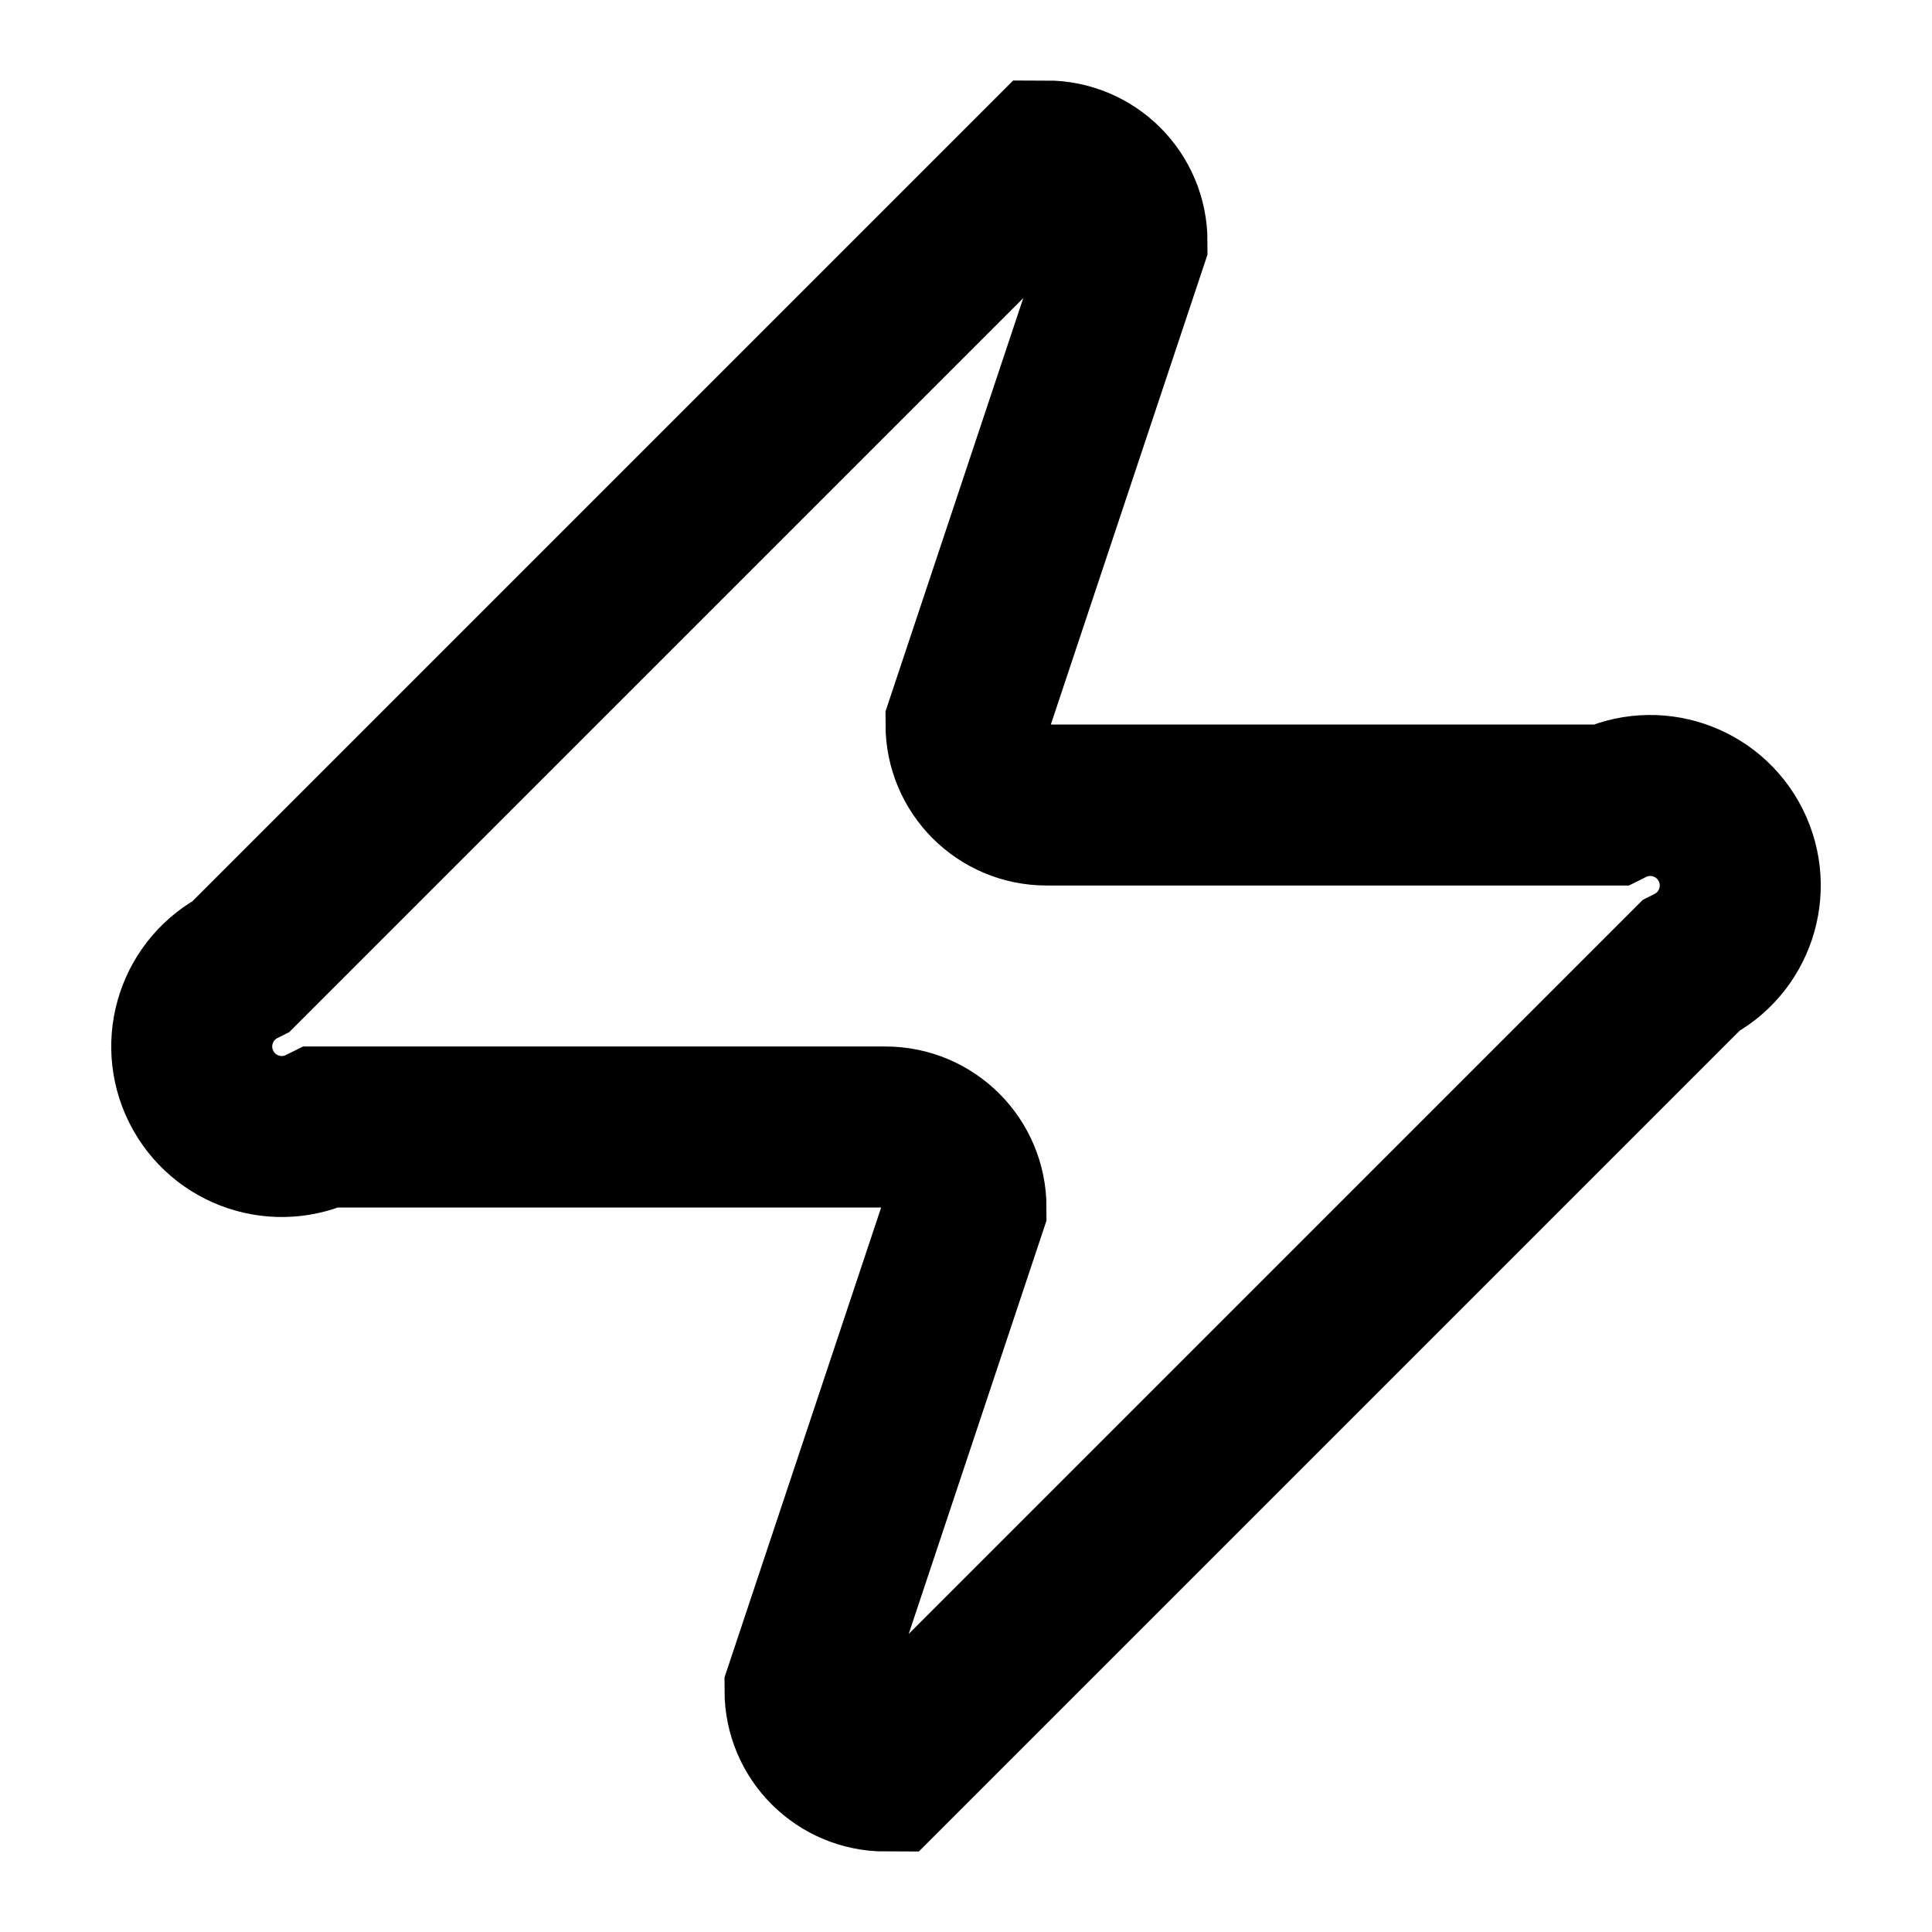
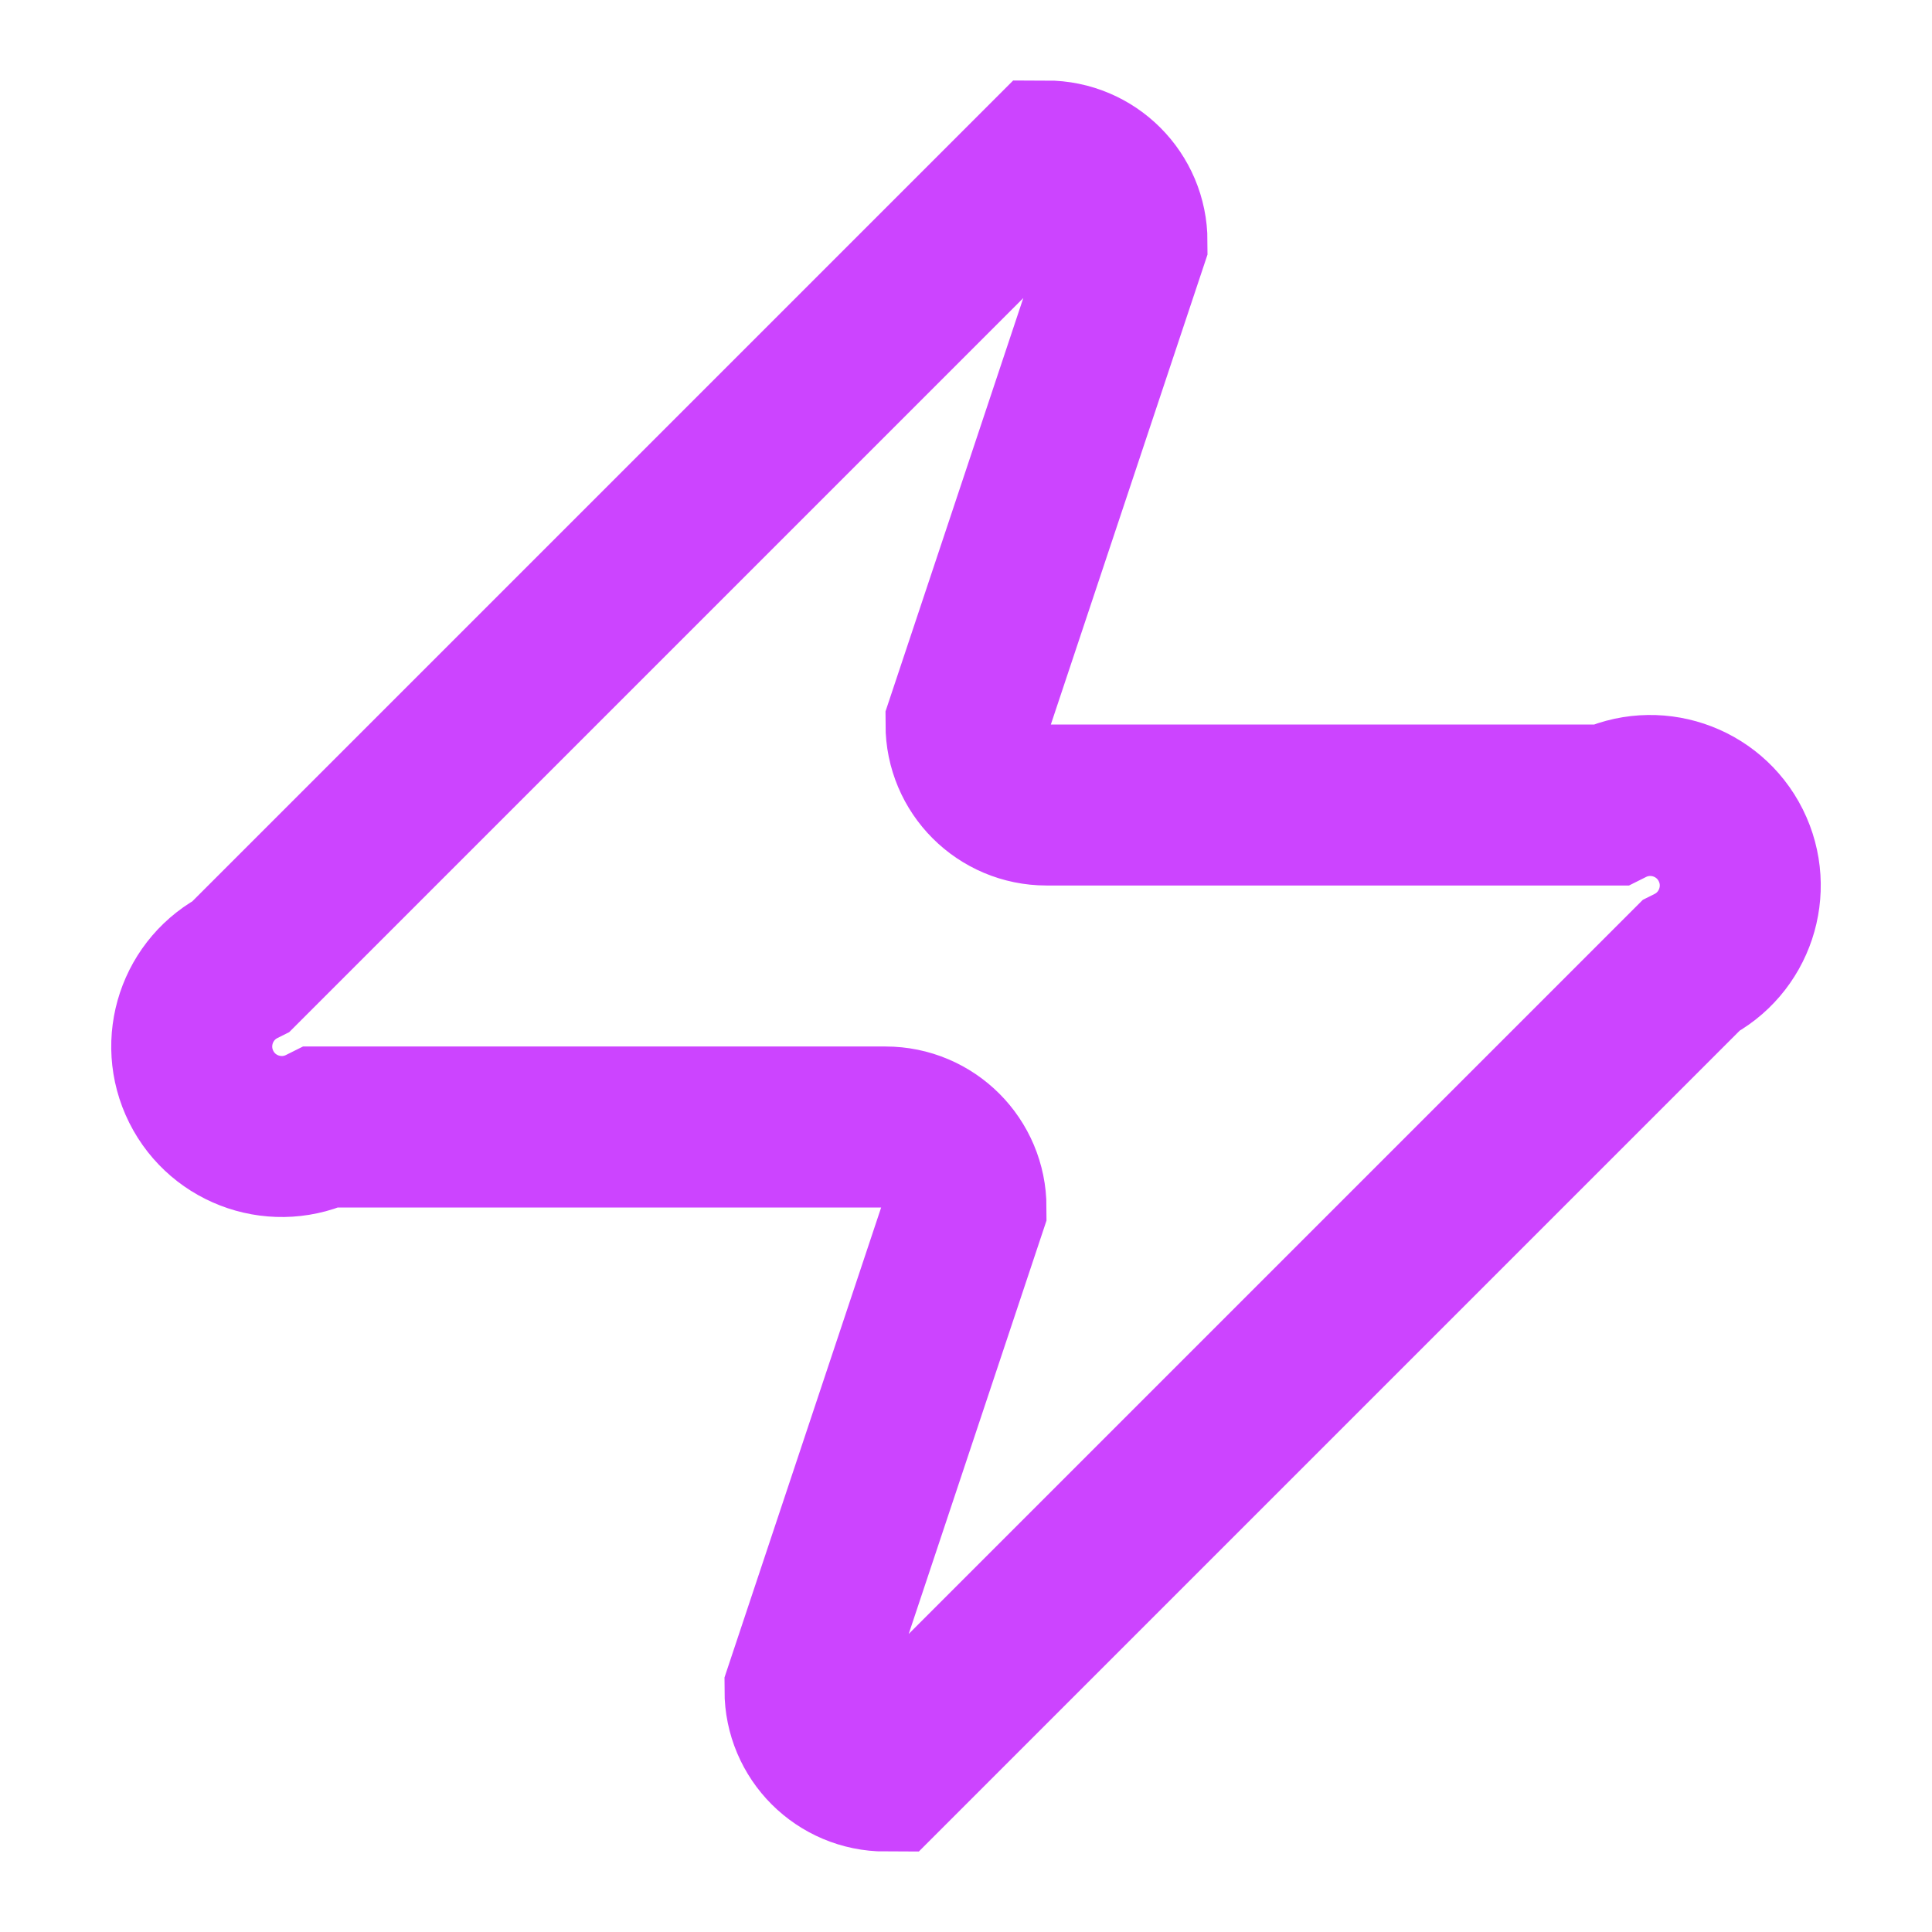
- <svg xmlns="http://www.w3.org/2000/svg" fill="none" stroke="#000" stroke-width="2" viewBox="0 0 24 24">
+ <svg xmlns="http://www.w3.org/2000/svg" fill="none" stroke="#c4f" stroke-width="2" viewBox="0 0 24 24">
  <path d="M4 14a1 1 0 0 1-1-2L13 2a1 1 0 0 1 1 1l-2 6a1 1 0 0 0 1 1h7a1 1 0 0 1 1 2L11 22a1 1 0 0 1-1-1l2-6a1 1 0 0 0-1-1z" />
</svg>
